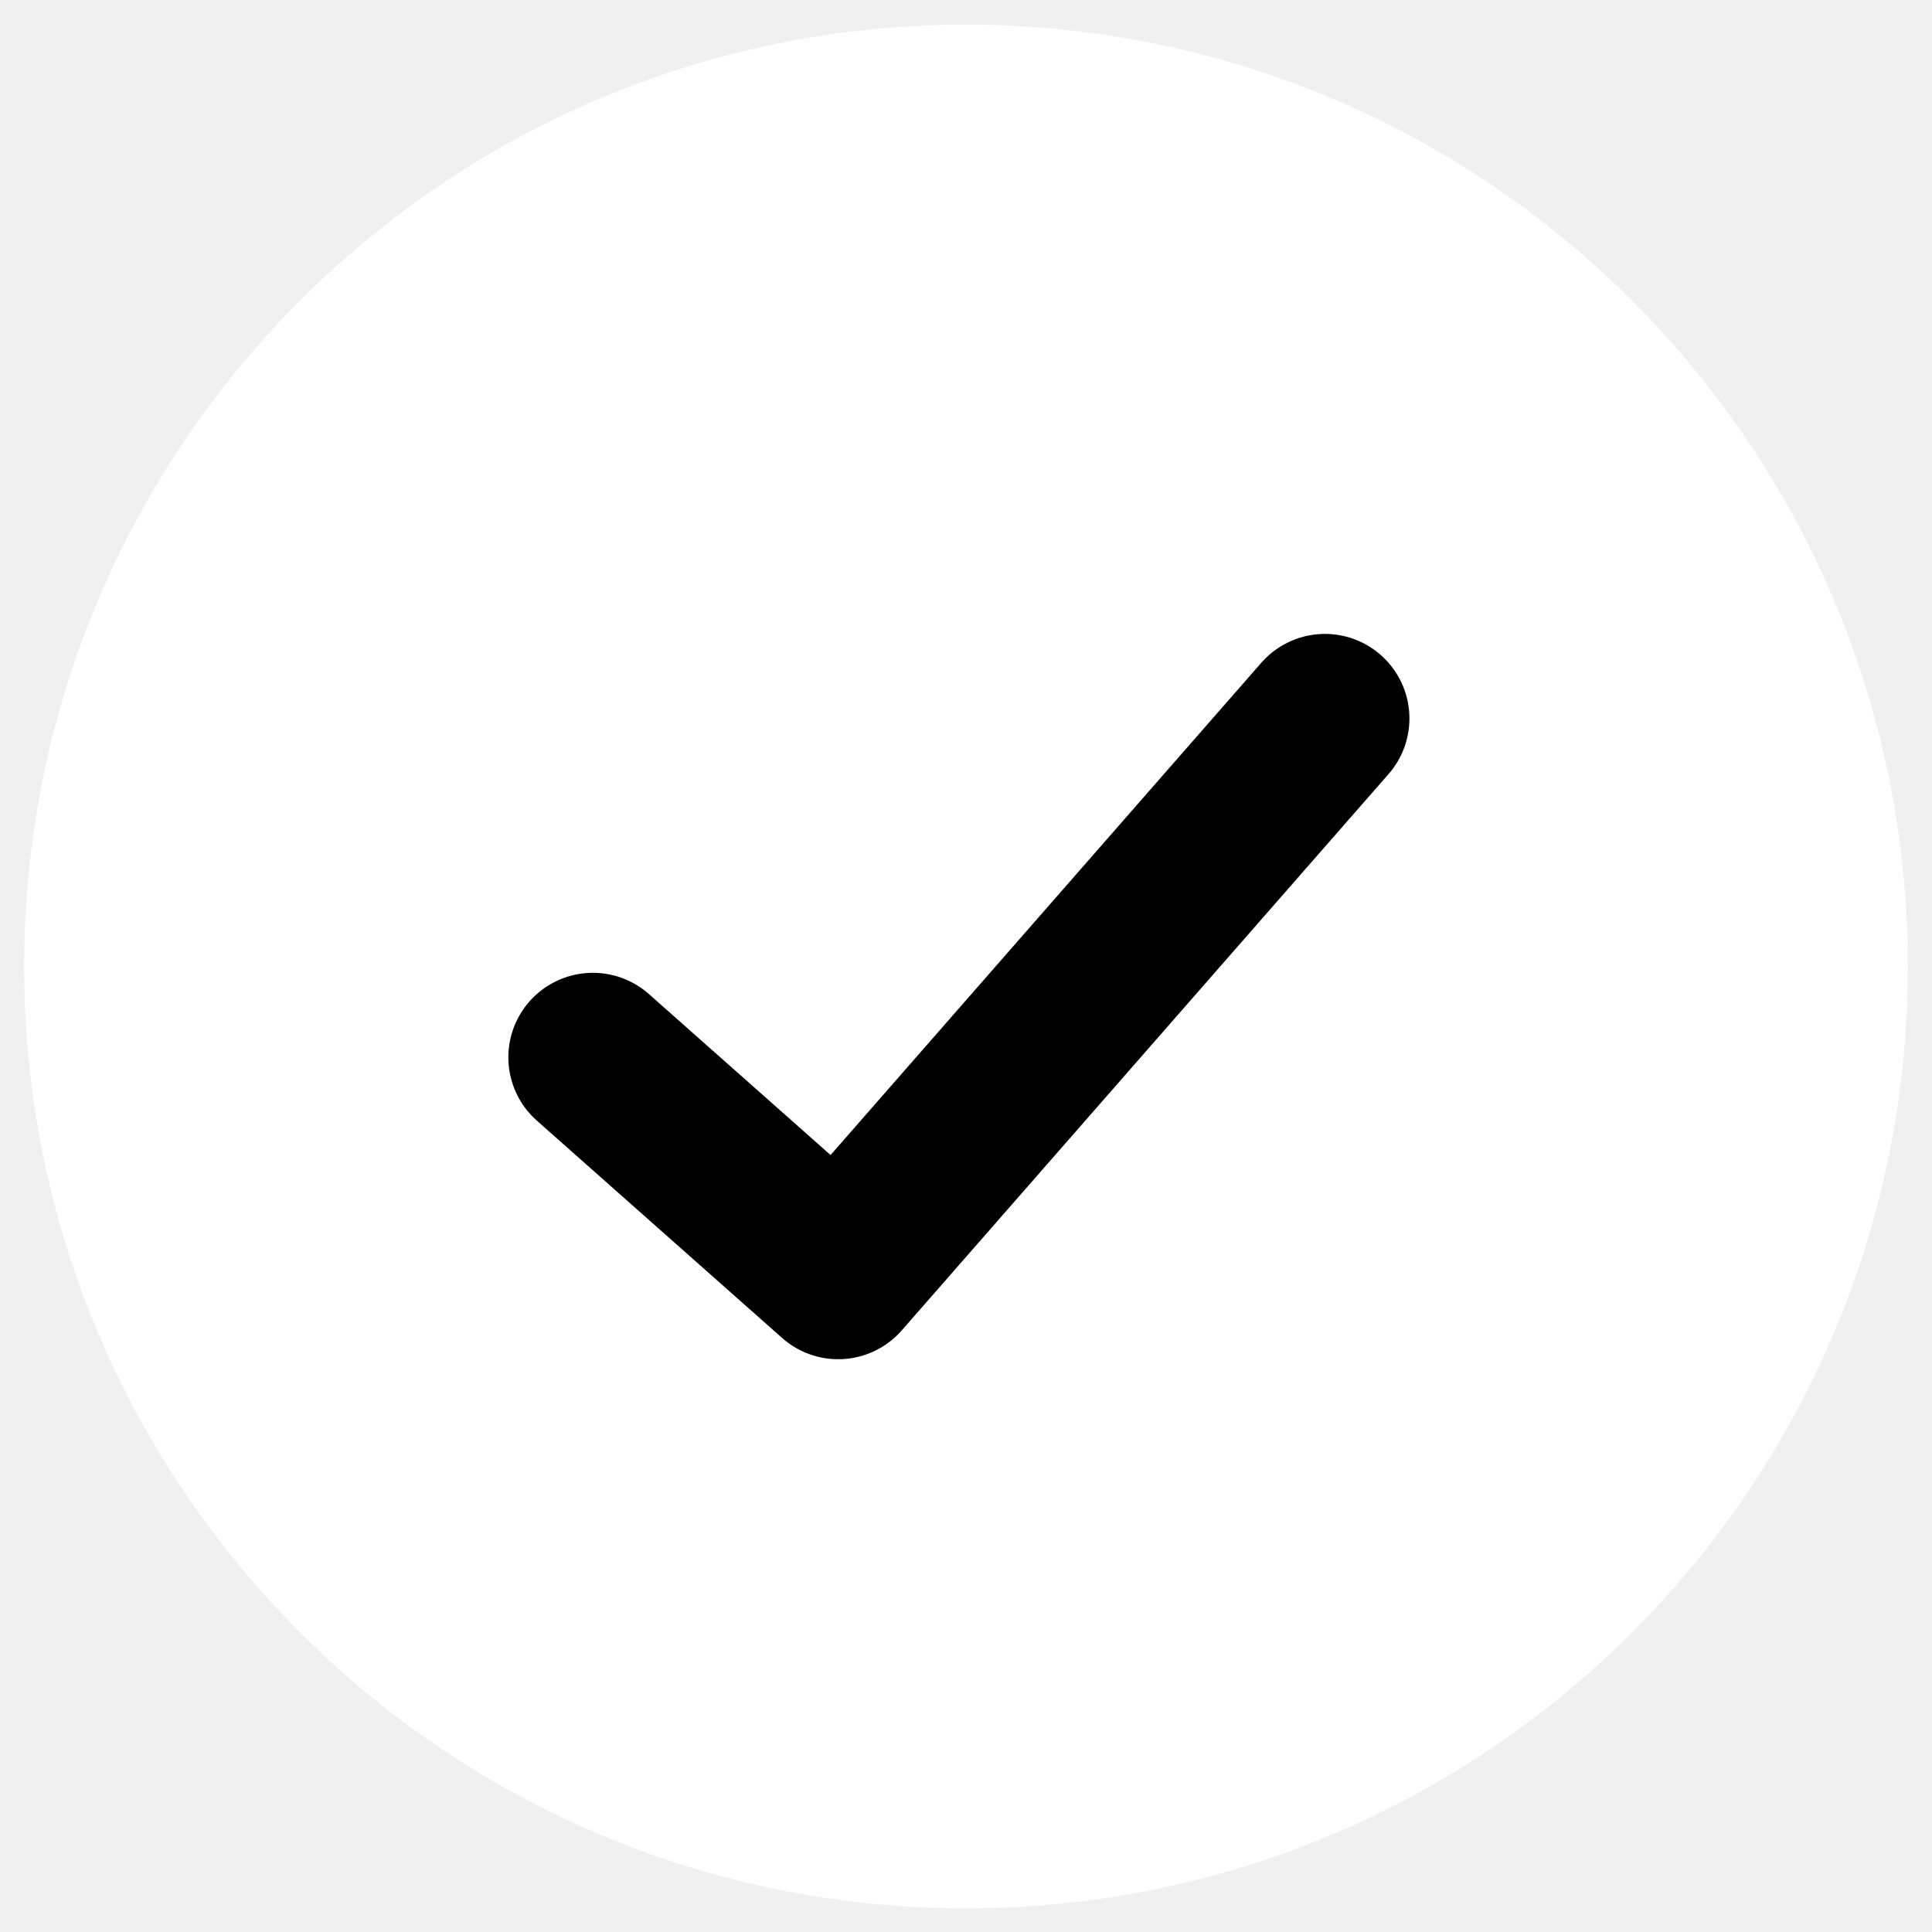
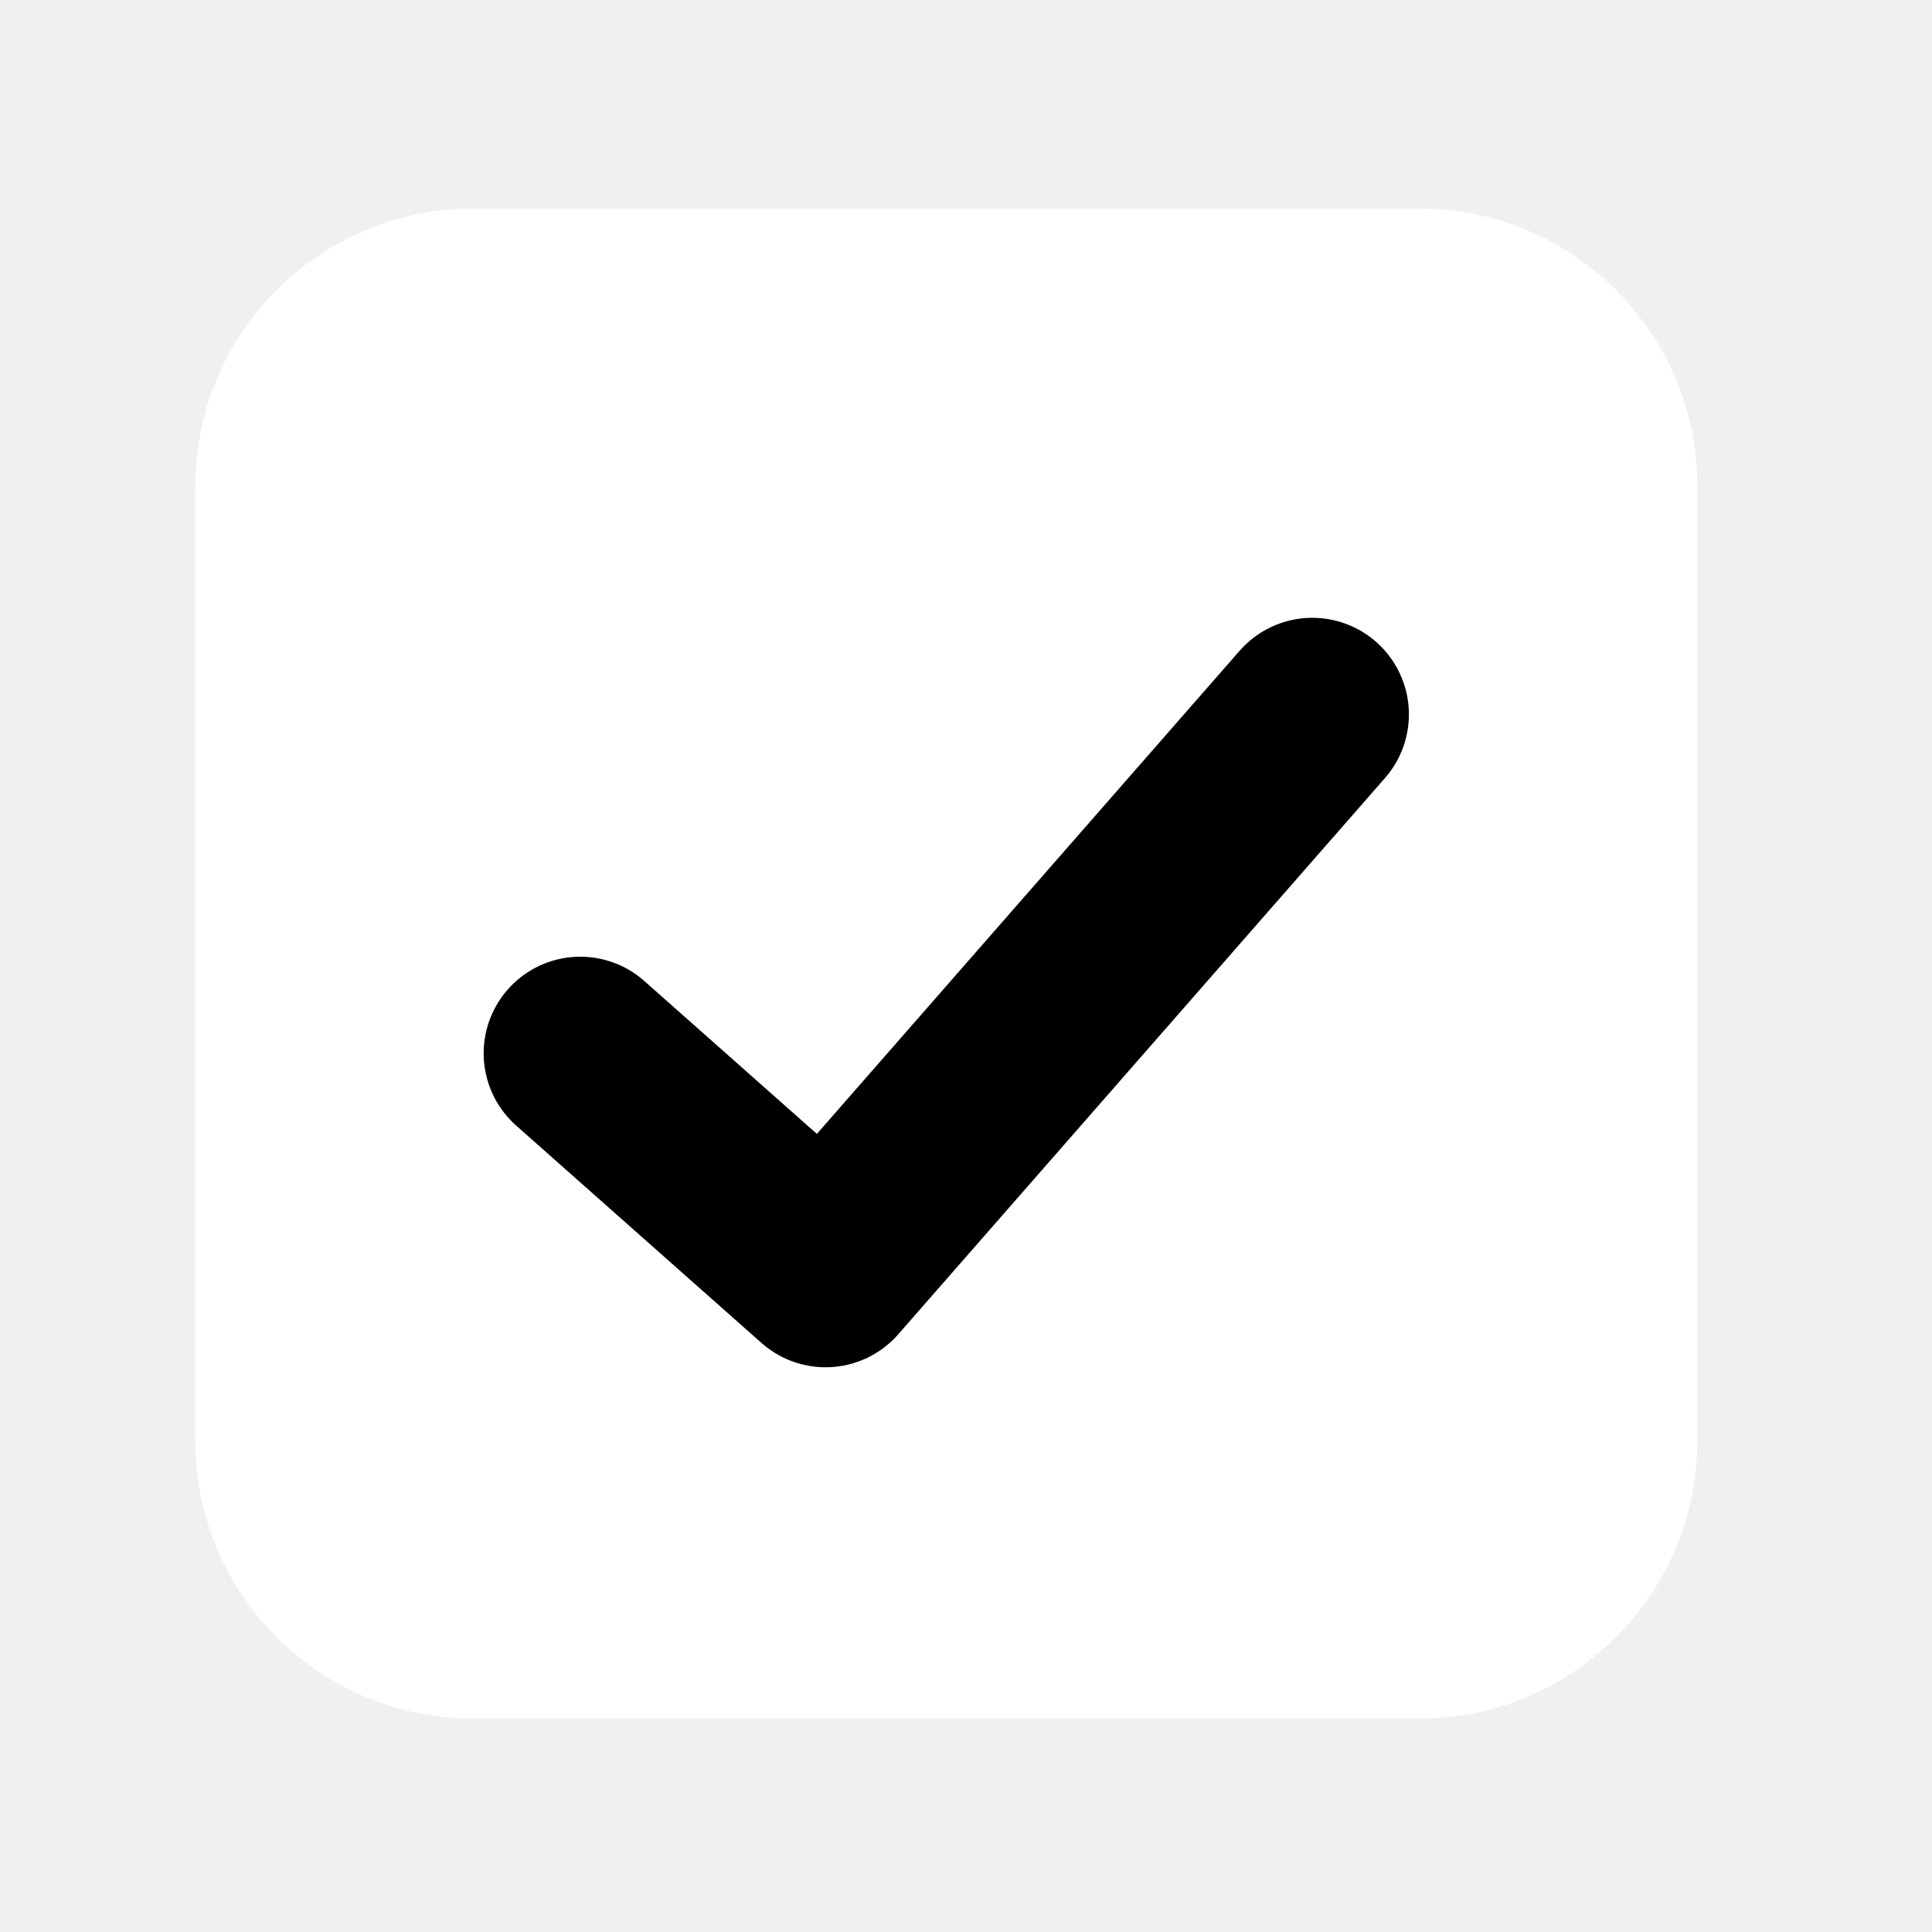
<svg xmlns="http://www.w3.org/2000/svg" height="100%" stroke-miterlimit="10" style="fill-rule:nonzero;clip-rule:evenodd;stroke-linecap:round;stroke-linejoin:round;" version="1.1" viewBox="0 0 400 400" width="100%" xml:space="preserve">
  <defs />
  <g id="Calque-1">
-     <path d="M5 200.105C5 92.41 92.305 5.105 200 5.105C307.696 5.105 395 92.41 395 200.105C395 307.801 307.696 395.105 200 395.105C92.305 395.105 5 307.801 5 200.105Z" fill="#ffffff" fill-rule="nonzero" opacity="1" stroke="none" />
-     <path d="M122.746 218.91L173.534 263.912L274.308 148.745" fill="none" opacity="1" stroke="#000000" stroke-linecap="round" stroke-linejoin="round" stroke-width="35" />
+     <path d="M40.423 100.705C40.423 68.939 66.174 43.189 97.939 43.189L293.896 43.189C325.661 43.189 351.412 68.939 351.412 100.705L351.412 298.284C351.412 330.049 325.661 355.8 293.896 355.8L97.939 355.8C66.174 355.8 40.423 330.049 40.423 298.284L40.423 100.705Z" fill="#ffffff" fill-rule="nonzero" opacity="1" stroke="none" />
+     <path d="M120.136 218.076L170.924 263.078L271.698 147.911" fill="none" opacity="1" stroke="#000000" stroke-linecap="round" stroke-linejoin="round" stroke-width="40" />
  </g>
</svg>
